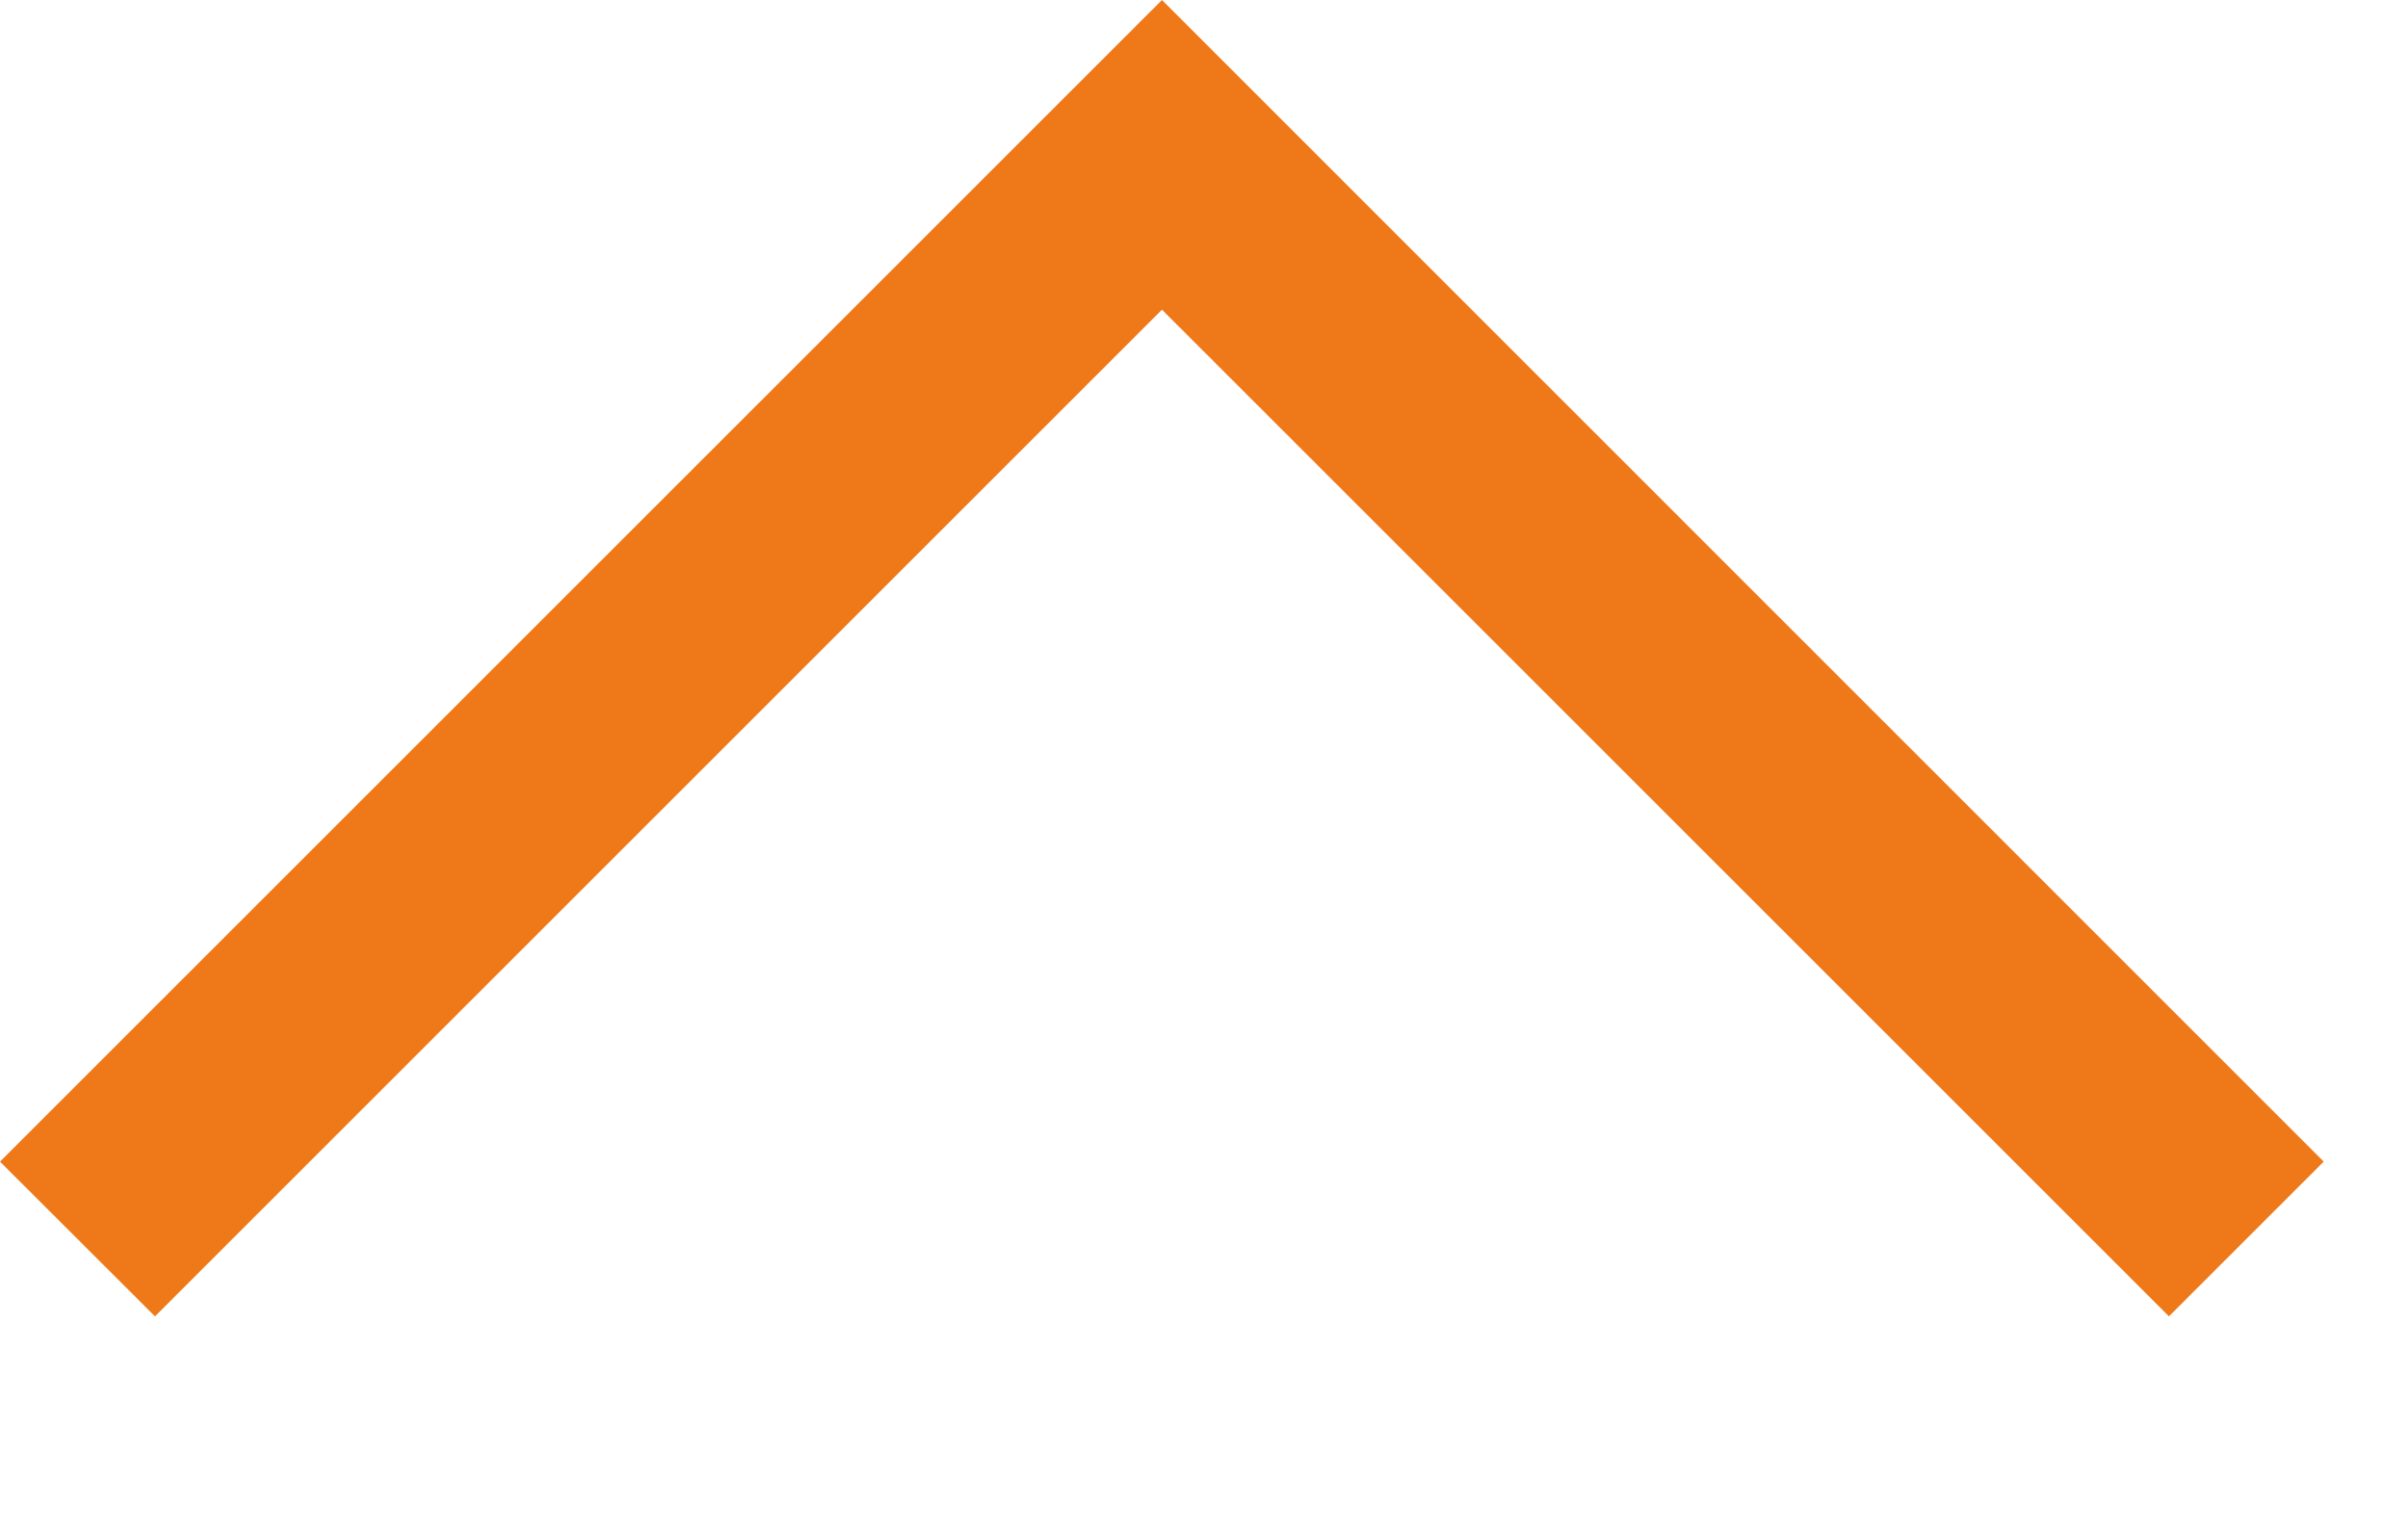
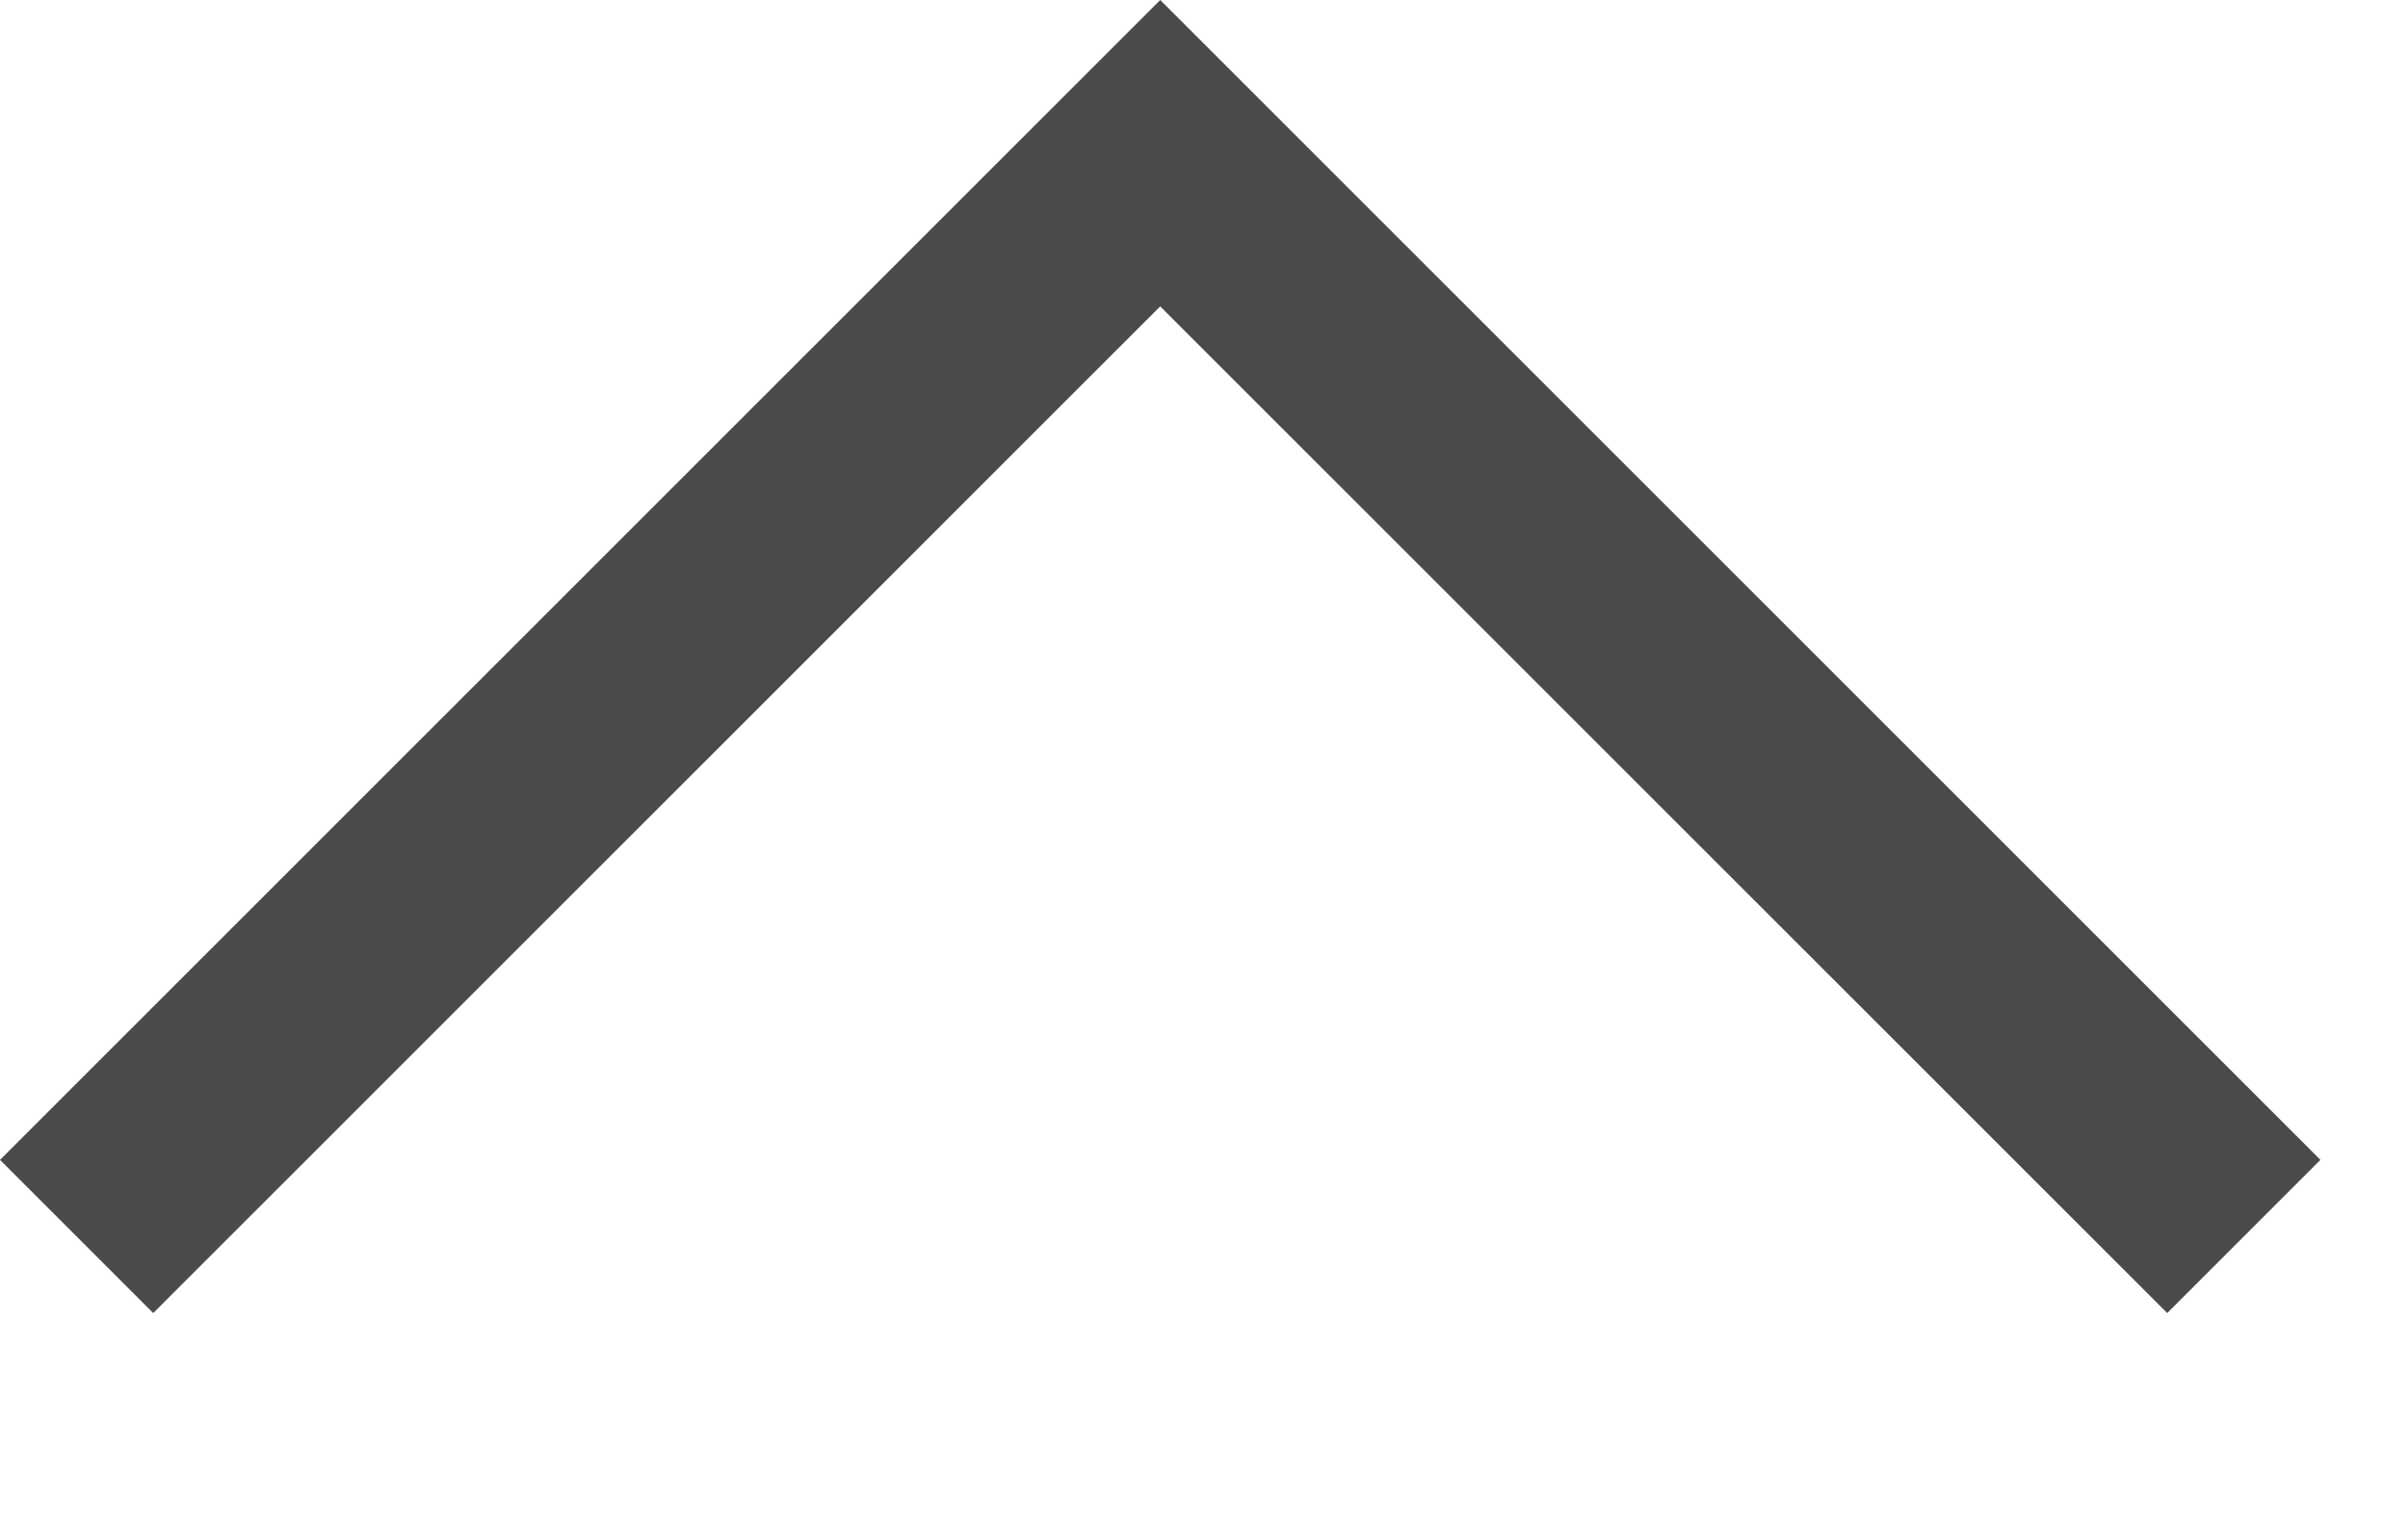
- <svg xmlns="http://www.w3.org/2000/svg" width="11" height="7" viewBox="0 0 11 7" fill="none">
-   <path d="M5.308 -1.95375e-05L10.615 5.308L9.908 6.015L5.308 1.415L0.708 6.015L-0 5.308L5.308 -1.95375e-05Z" fill="#EF7918" />
+ <svg xmlns="http://www.w3.org/2000/svg" version="1.1" id="Capa_1" x="0px" y="0px" viewBox="0 0 11 7" style="enable-background:new 0 0 11 7;" xml:space="preserve">
+   <style type="text/css">
+ 	.st0{fill:#4A4A4A;}
+ </style>
+   <path class="st0" d="M5.3,0l5.3,5.3L9.9,6L5.3,1.4L0.7,6L0,5.3L5.3,0z" />
</svg>
